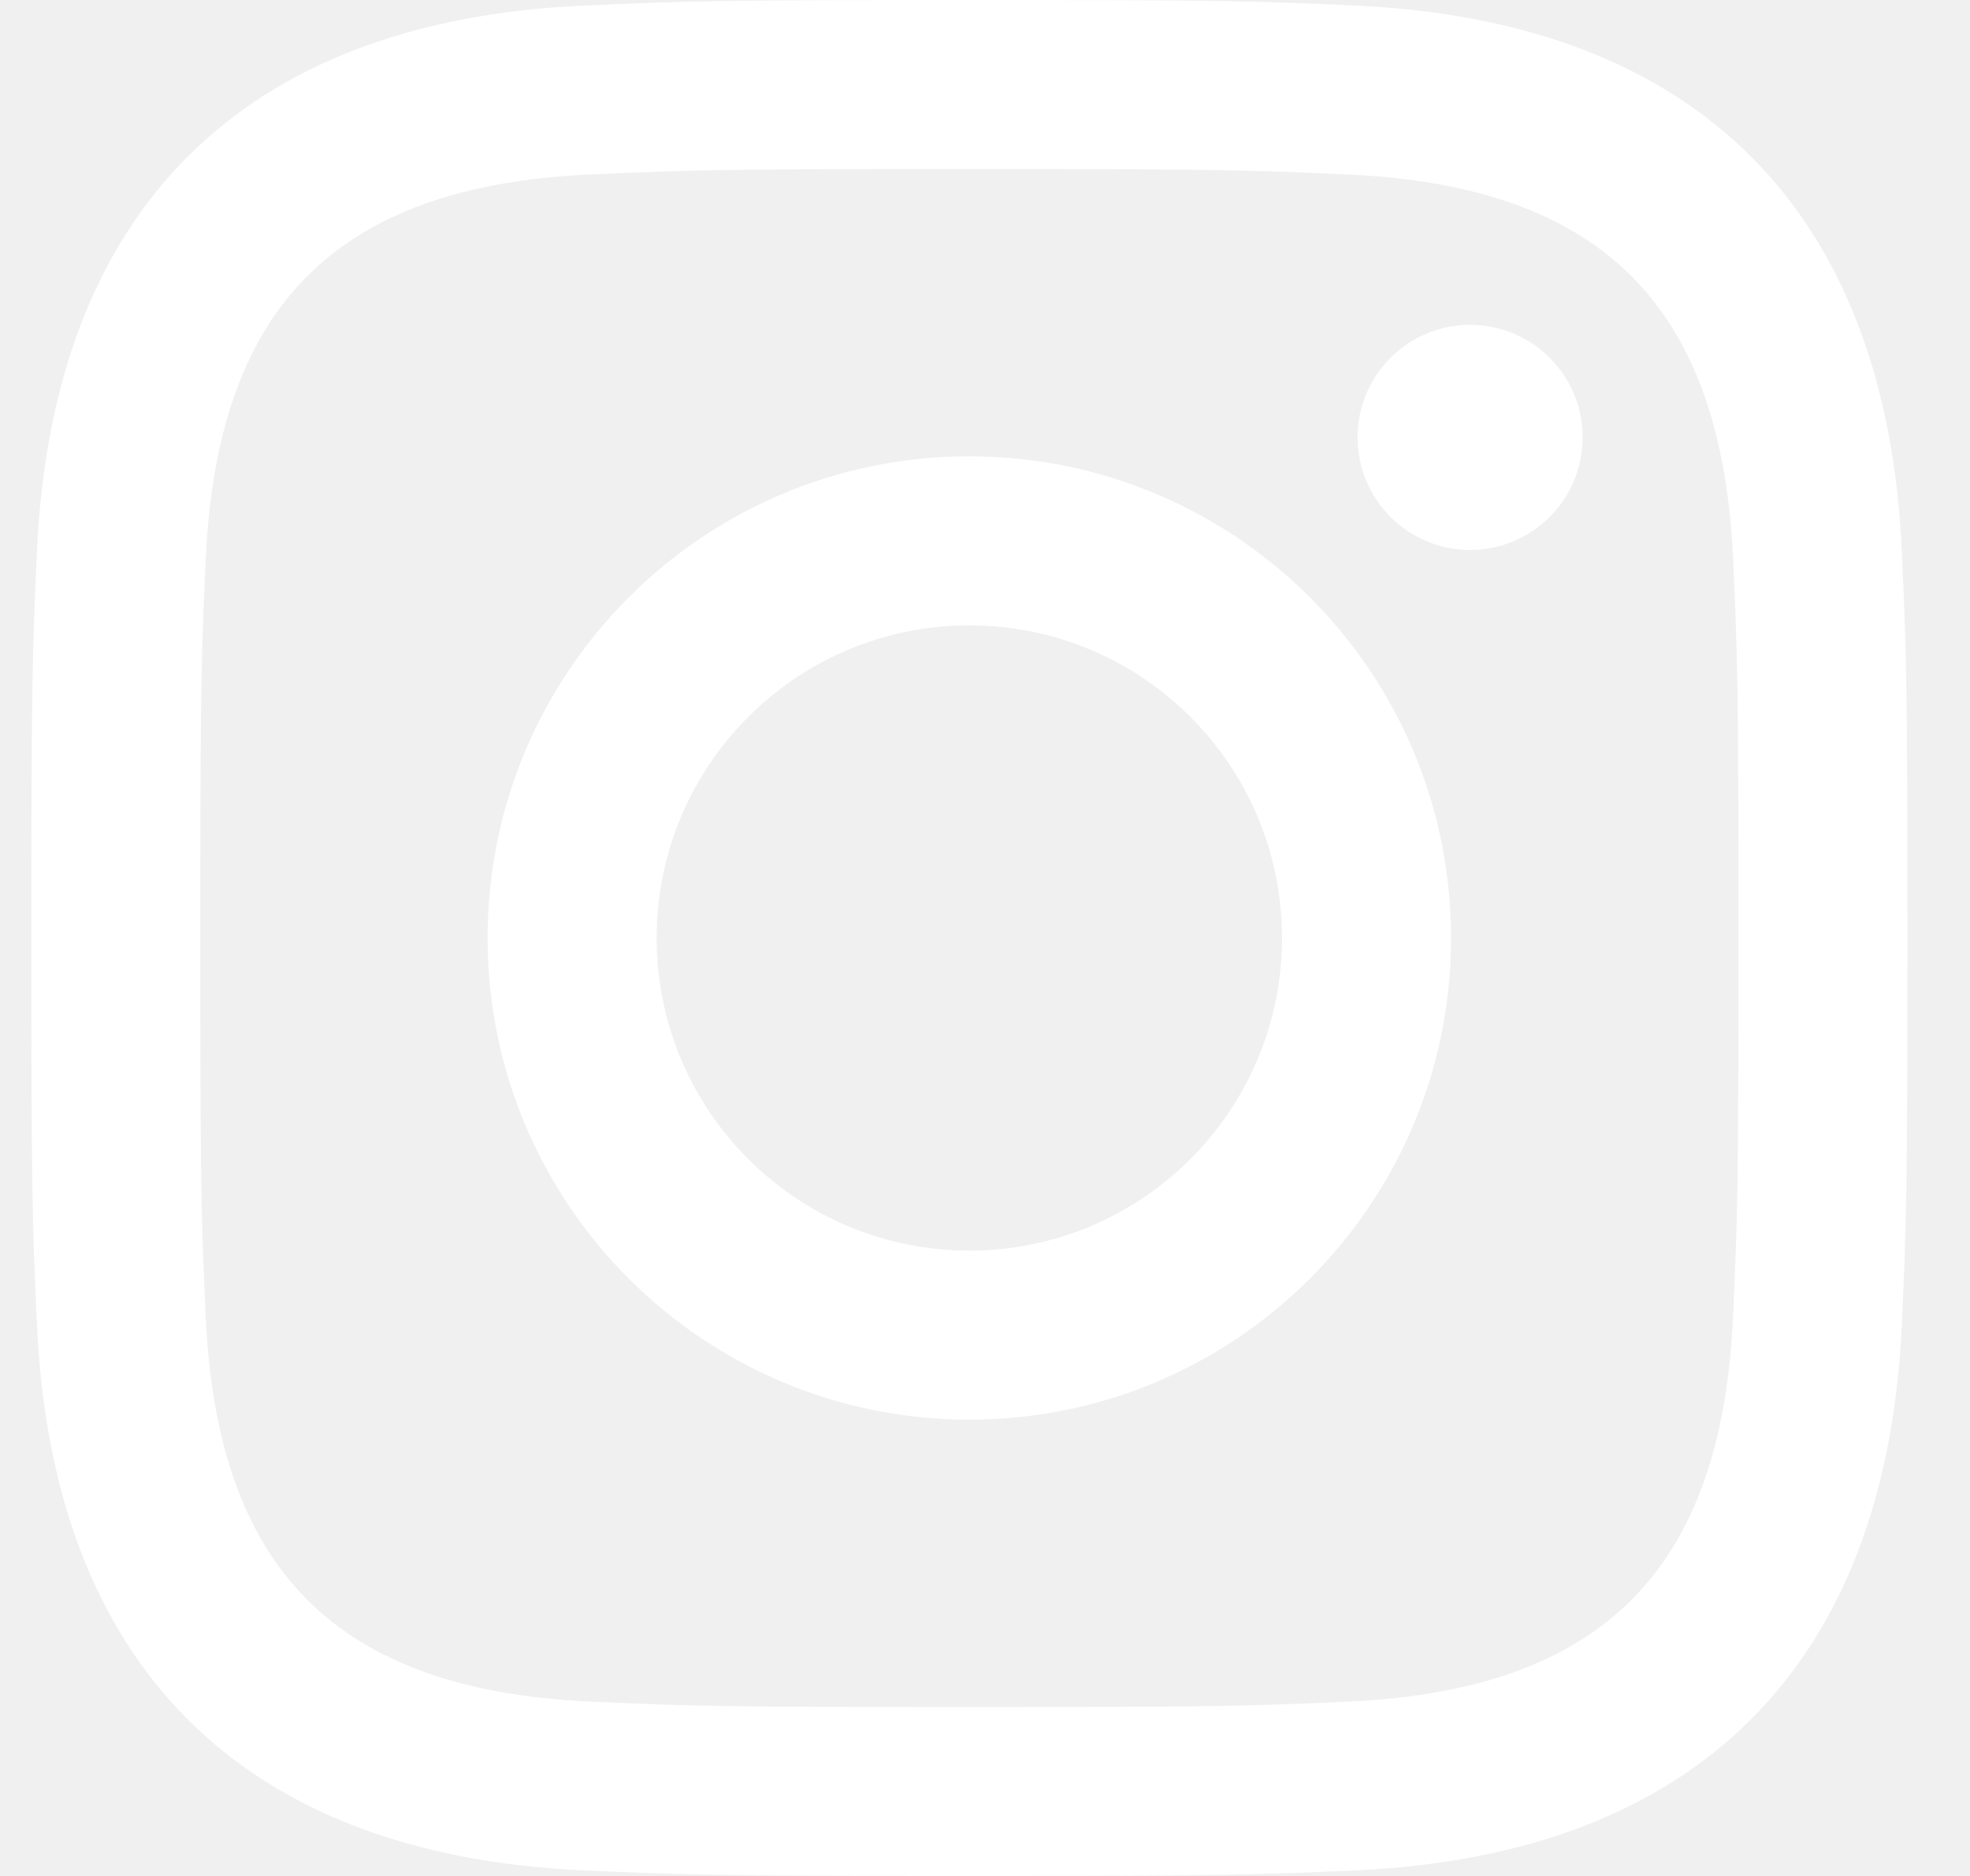
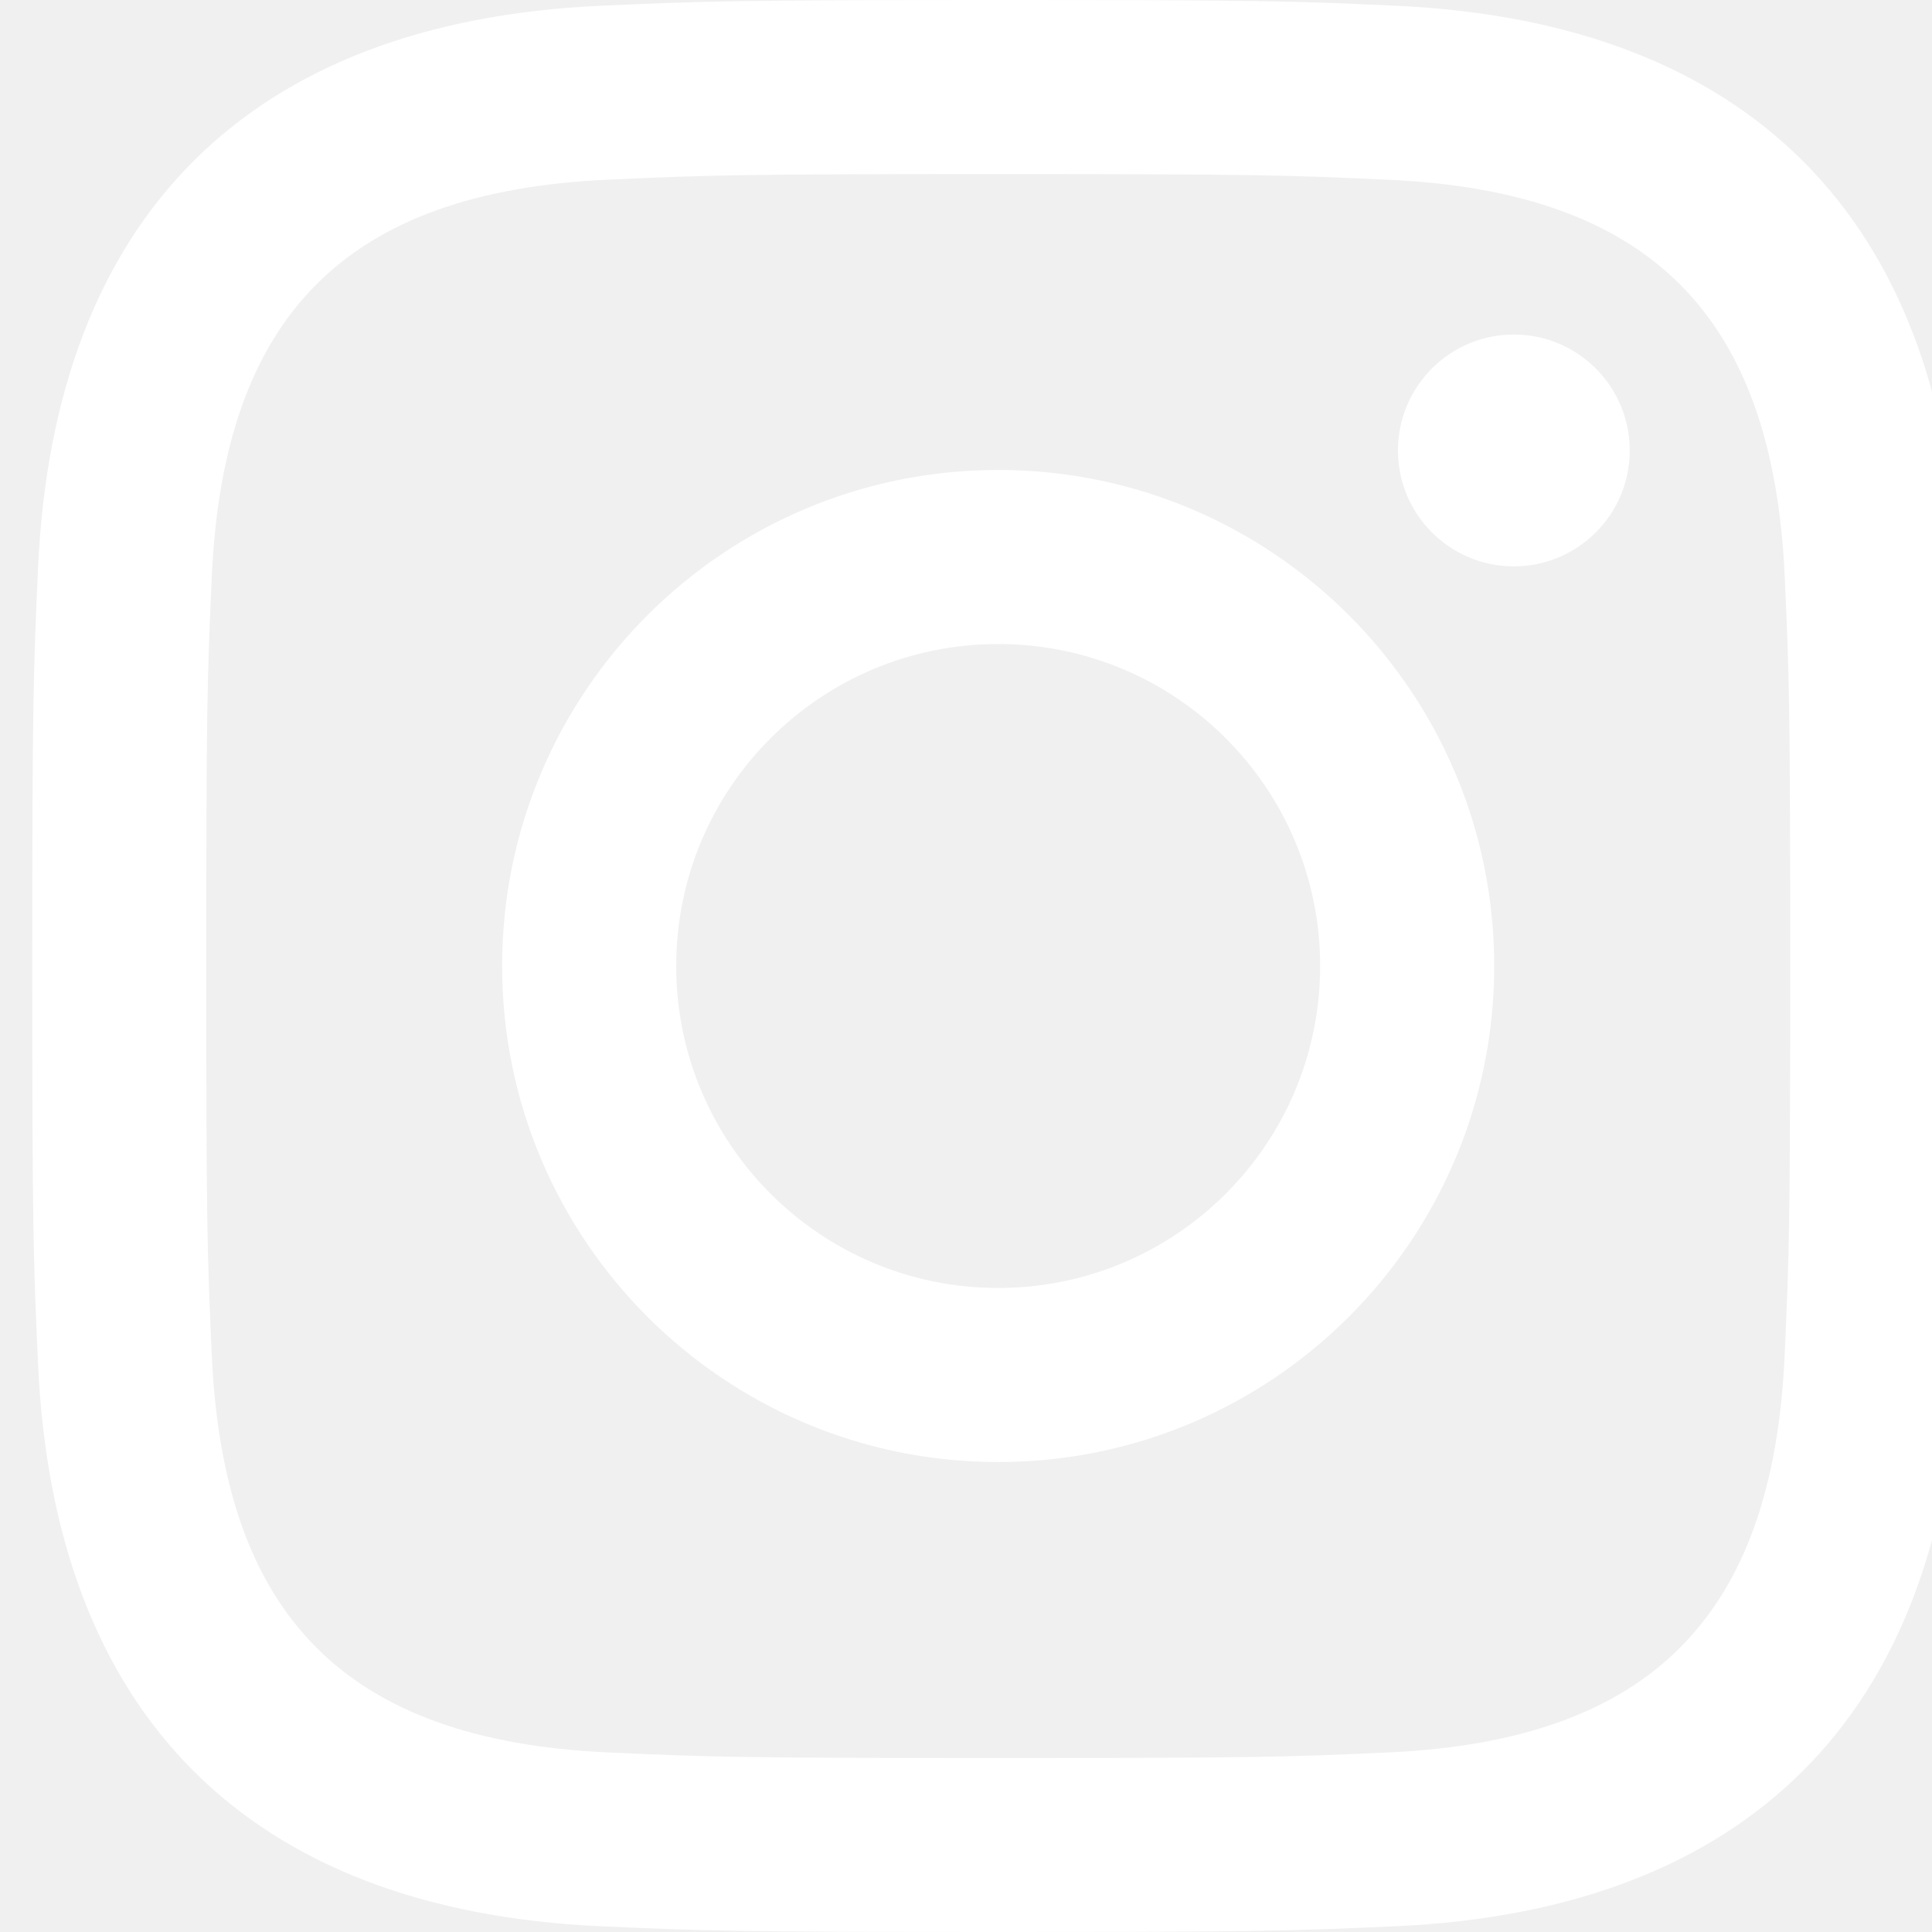
- <svg xmlns="http://www.w3.org/2000/svg" width="21" height="20">
+ <svg xmlns="http://www.w3.org/2000/svg" viewBox="0 0 20 20">
  <path fill="#FFF" d="M10.333 1.802c2.67 0 2.987.01 4.042.059 2.71.123 3.976 1.409 4.1 4.099.048 1.054.057 1.37.057 4.04 0 2.672-.01 2.988-.058 4.042-.124 2.687-1.386 3.975-4.099 4.099-1.055.048-1.37.058-4.042.058-2.67 0-2.986-.01-4.04-.058-2.717-.124-3.976-1.416-4.1-4.1-.048-1.054-.058-1.37-.058-4.041 0-2.67.01-2.986.058-4.04.124-2.69 1.387-3.977 4.1-4.1 1.054-.048 1.37-.058 4.04-.058zm0-1.802C7.618 0 7.278.012 6.211.06 2.579.227.56 2.242.394 5.877.345 6.944.334 7.284.334 10s.011 3.057.06 4.123c.166 3.632 2.181 5.65 5.816 5.817 1.068.048 1.408.06 4.123.06 2.716 0 3.057-.012 4.124-.06 3.628-.167 5.651-2.182 5.816-5.817.049-1.066.06-1.407.06-4.123s-.011-3.056-.06-4.122C20.11 2.249 18.093.228 14.458.06 13.39.01 13.049 0 10.333 0zm0 4.865a5.135 5.135 0 100 10.27 5.135 5.135 0 000-10.27zm0 8.468a3.333 3.333 0 110-6.666 3.333 3.333 0 010 6.666zm5.339-9.87a1.2 1.2 0 10-.001 2.4 1.2 1.2 0 000-2.4z" />
</svg>
